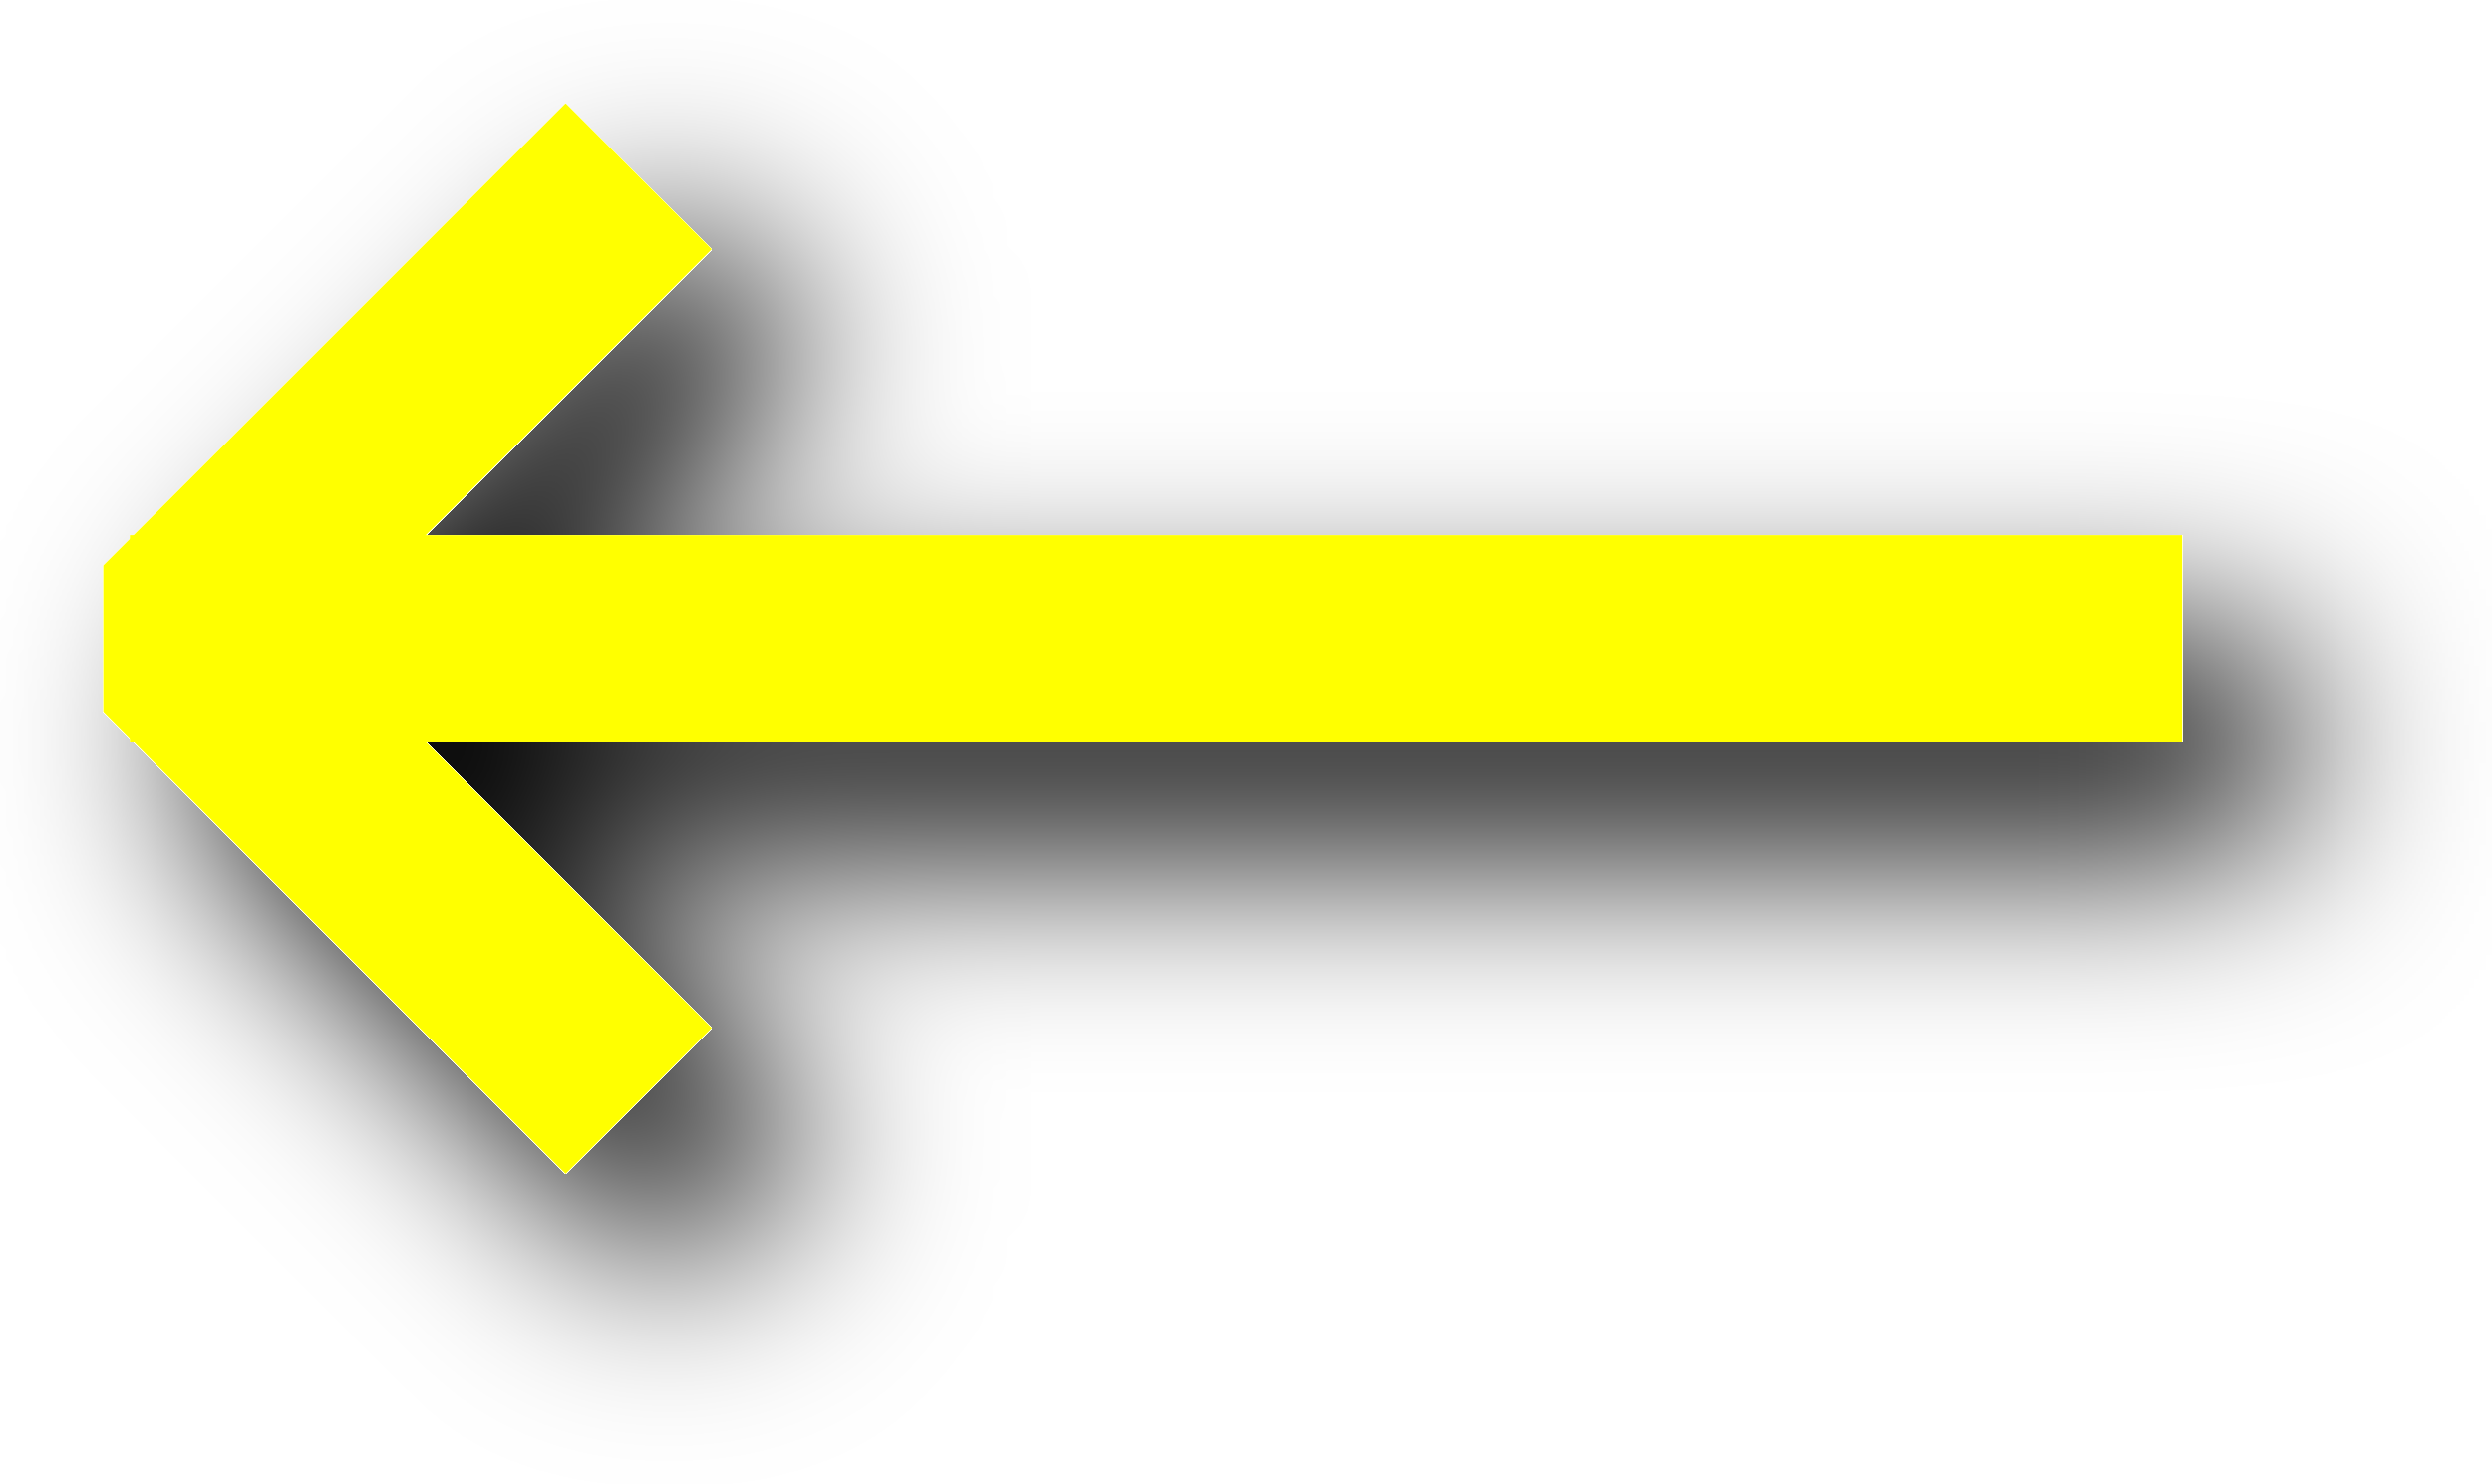
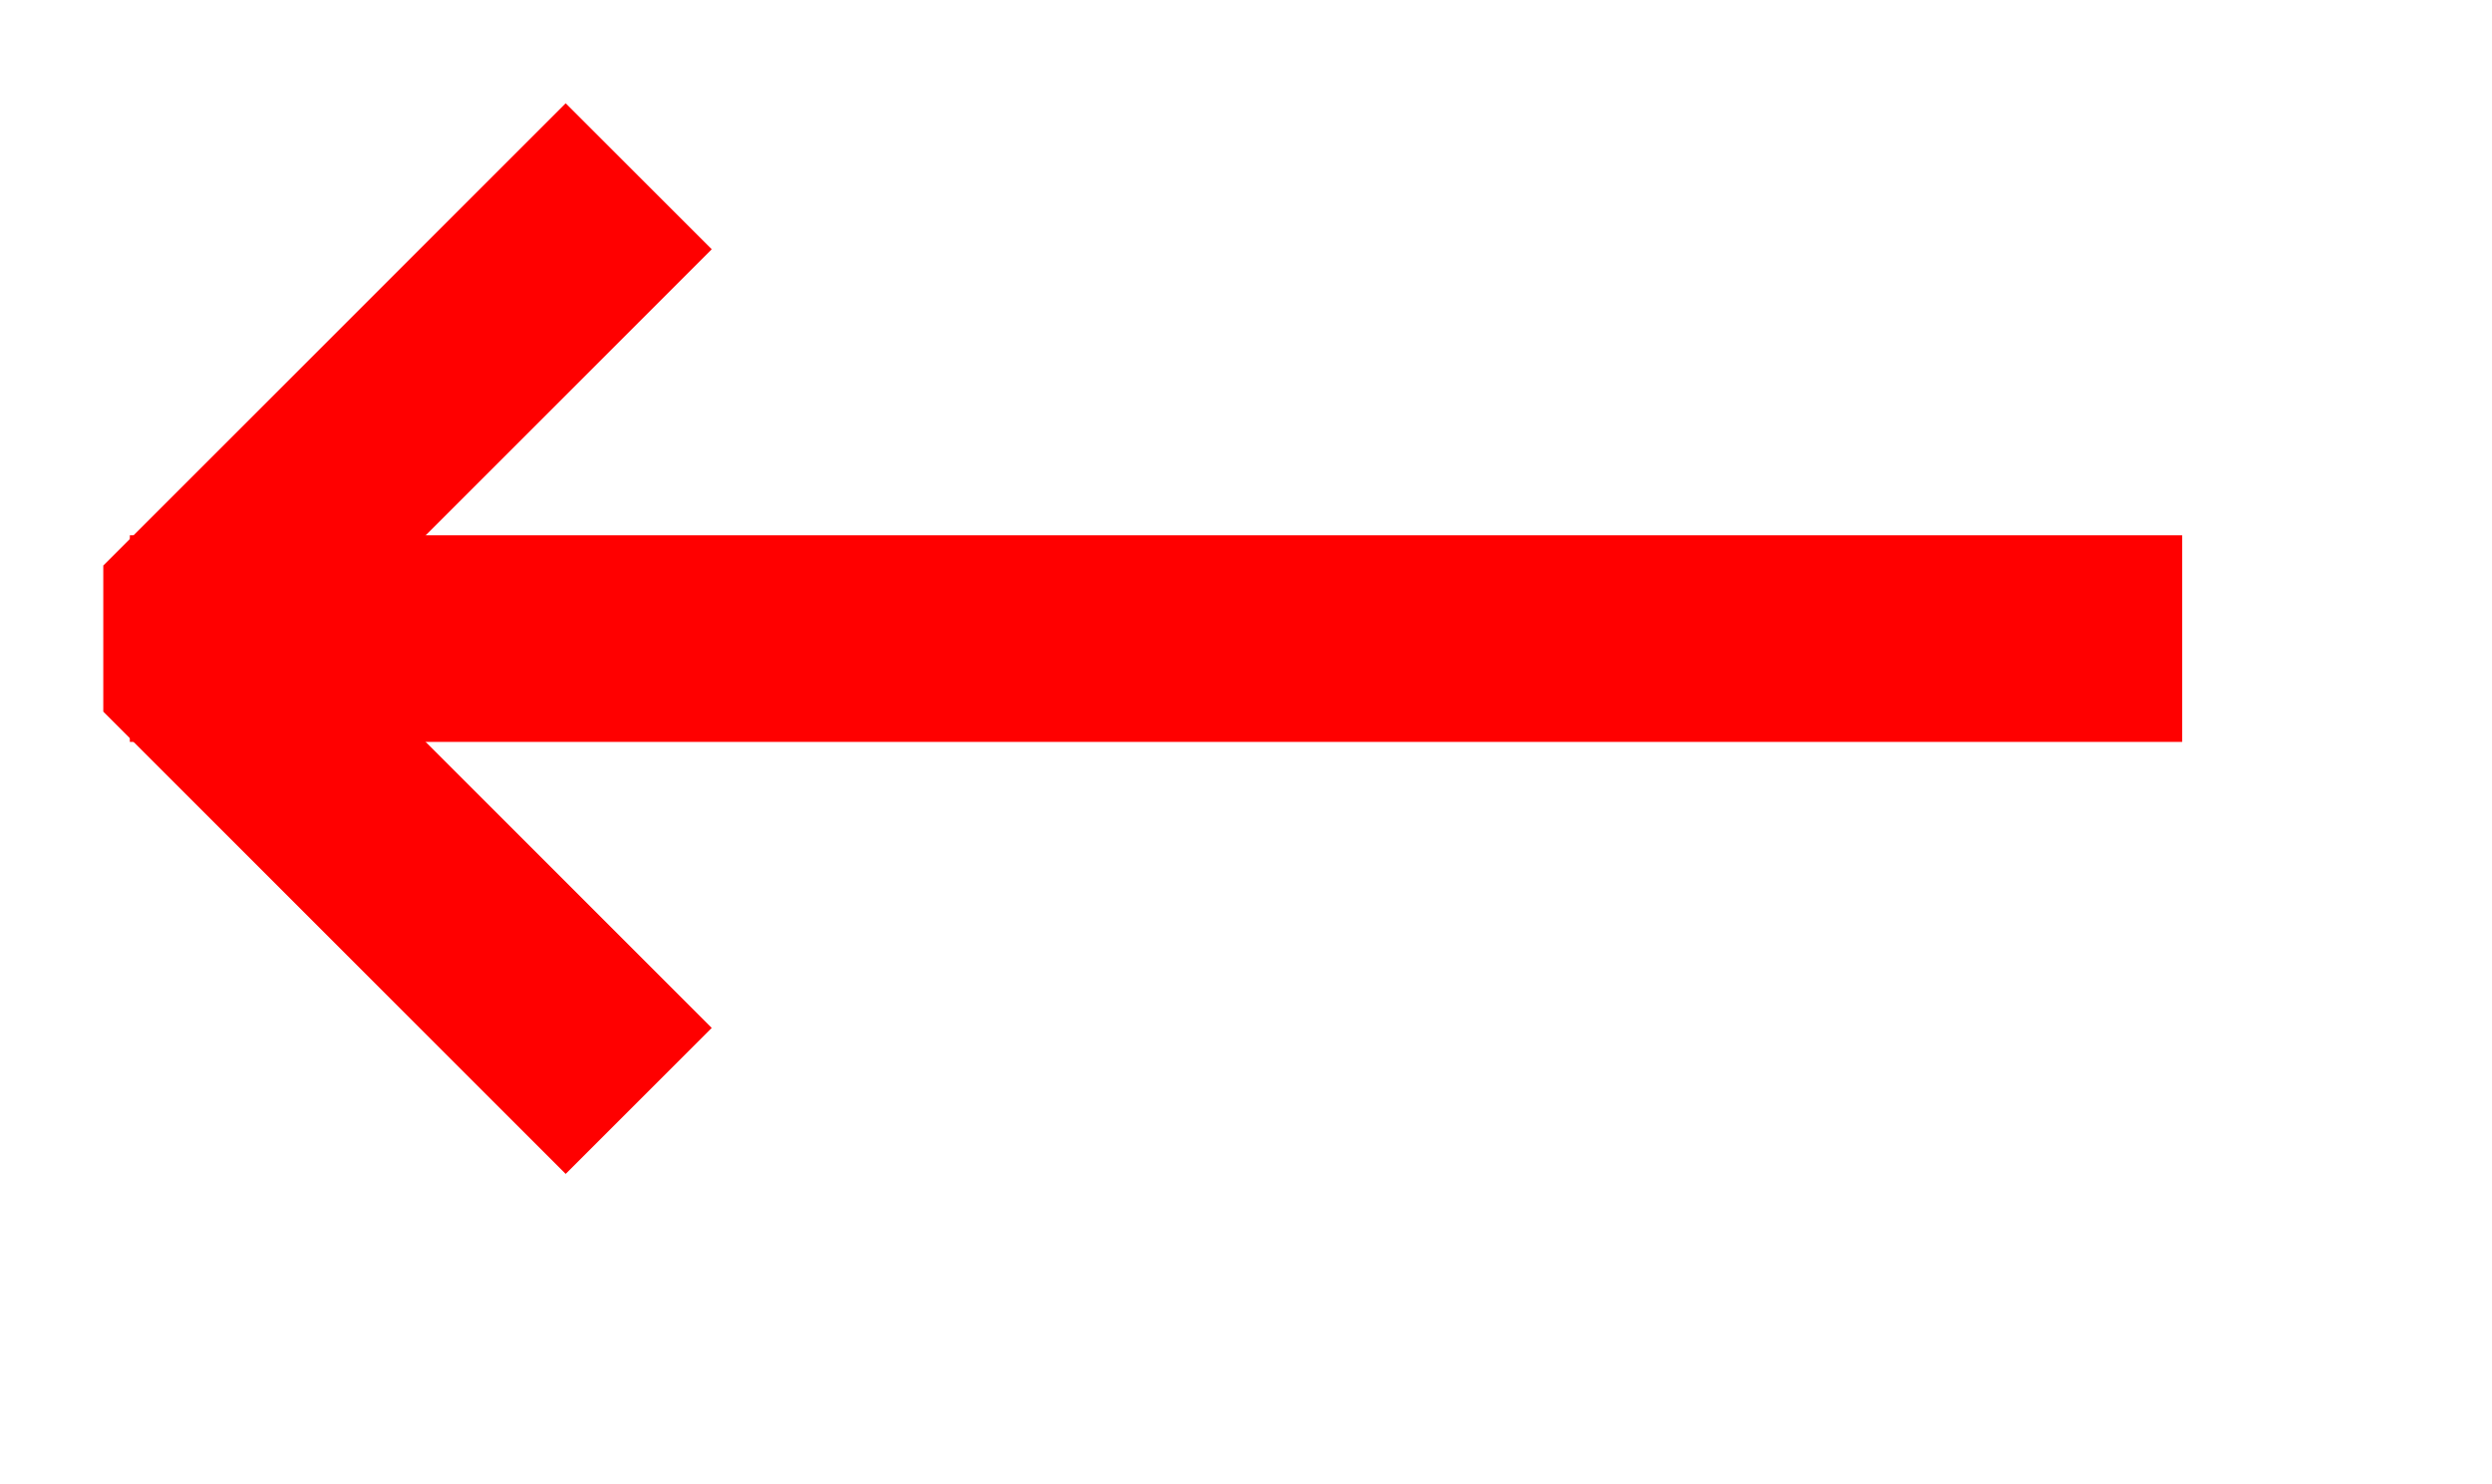
<svg xmlns="http://www.w3.org/2000/svg" preserveAspectRatio="xMidYMid meet" overflow="visible" style="display: block;" width="120.646" height="71.843" viewBox="0 0 120.646 71.843" fill="none">
  <g id="tip-arrow" filter="url(#filter0_d_0_9)">
-     <path id="arrow" d="M27.386 49.772L8.536 30.922L27.386 12.071" stroke-width="10" stroke-linecap="square" stroke-linejoin="bevel" stroke="#FFFF00" />
-     <path id="arrow_2" d="M100.646 30.922L11.286 30.922" stroke-width="10" stroke-linecap="square" stroke-linejoin="bevel" stroke="#FFFF00" />
+     <path id="arrow" d="M27.386 49.772L8.536 30.922L27.386 12.071" stroke-width="10" stroke-linecap="square" stroke-linejoin="bevel" stroke="red" />
+     <path id="arrow_2" d="M100.646 30.922L11.286 30.922" stroke-width="10" stroke-linecap="square" stroke-linejoin="bevel" stroke="red" />
  </g>
  <defs>
-     <filter id="filter0_d_0_9" x="-0.349" y="-0.37" width="121" height="73" filterUnits="userSpaceOnUse" color-interpolation-filters="sRGB">
-       <feFlood flood-opacity="0" result="BackgroundImageFix" />
-       <feColorMatrix in="SourceAlpha" type="matrix" values="0 0 0 0 0 0 0 0 0 0 0 0 0 0 0 0 0 0 127 0" result="hardAlpha" />
-       <feOffset dx="5" dy="5" />
-       <feGaussianBlur stdDeviation="5" />
-       <feComposite in2="hardAlpha" operator="out" />
-       <feColorMatrix type="matrix" values="0 0 0 0 0 0 0 0 0 0 0 0 0 0 0 0 0 0 1 0" />
-       <feBlend mode="normal" in2="BackgroundImageFix" result="effect1_dropShadow_0_9" />
-       <feBlend mode="normal" in="SourceGraphic" in2="effect1_dropShadow_0_9" result="shape" />
-     </filter>
-   </defs>
+ 
+ </defs>
</svg>
